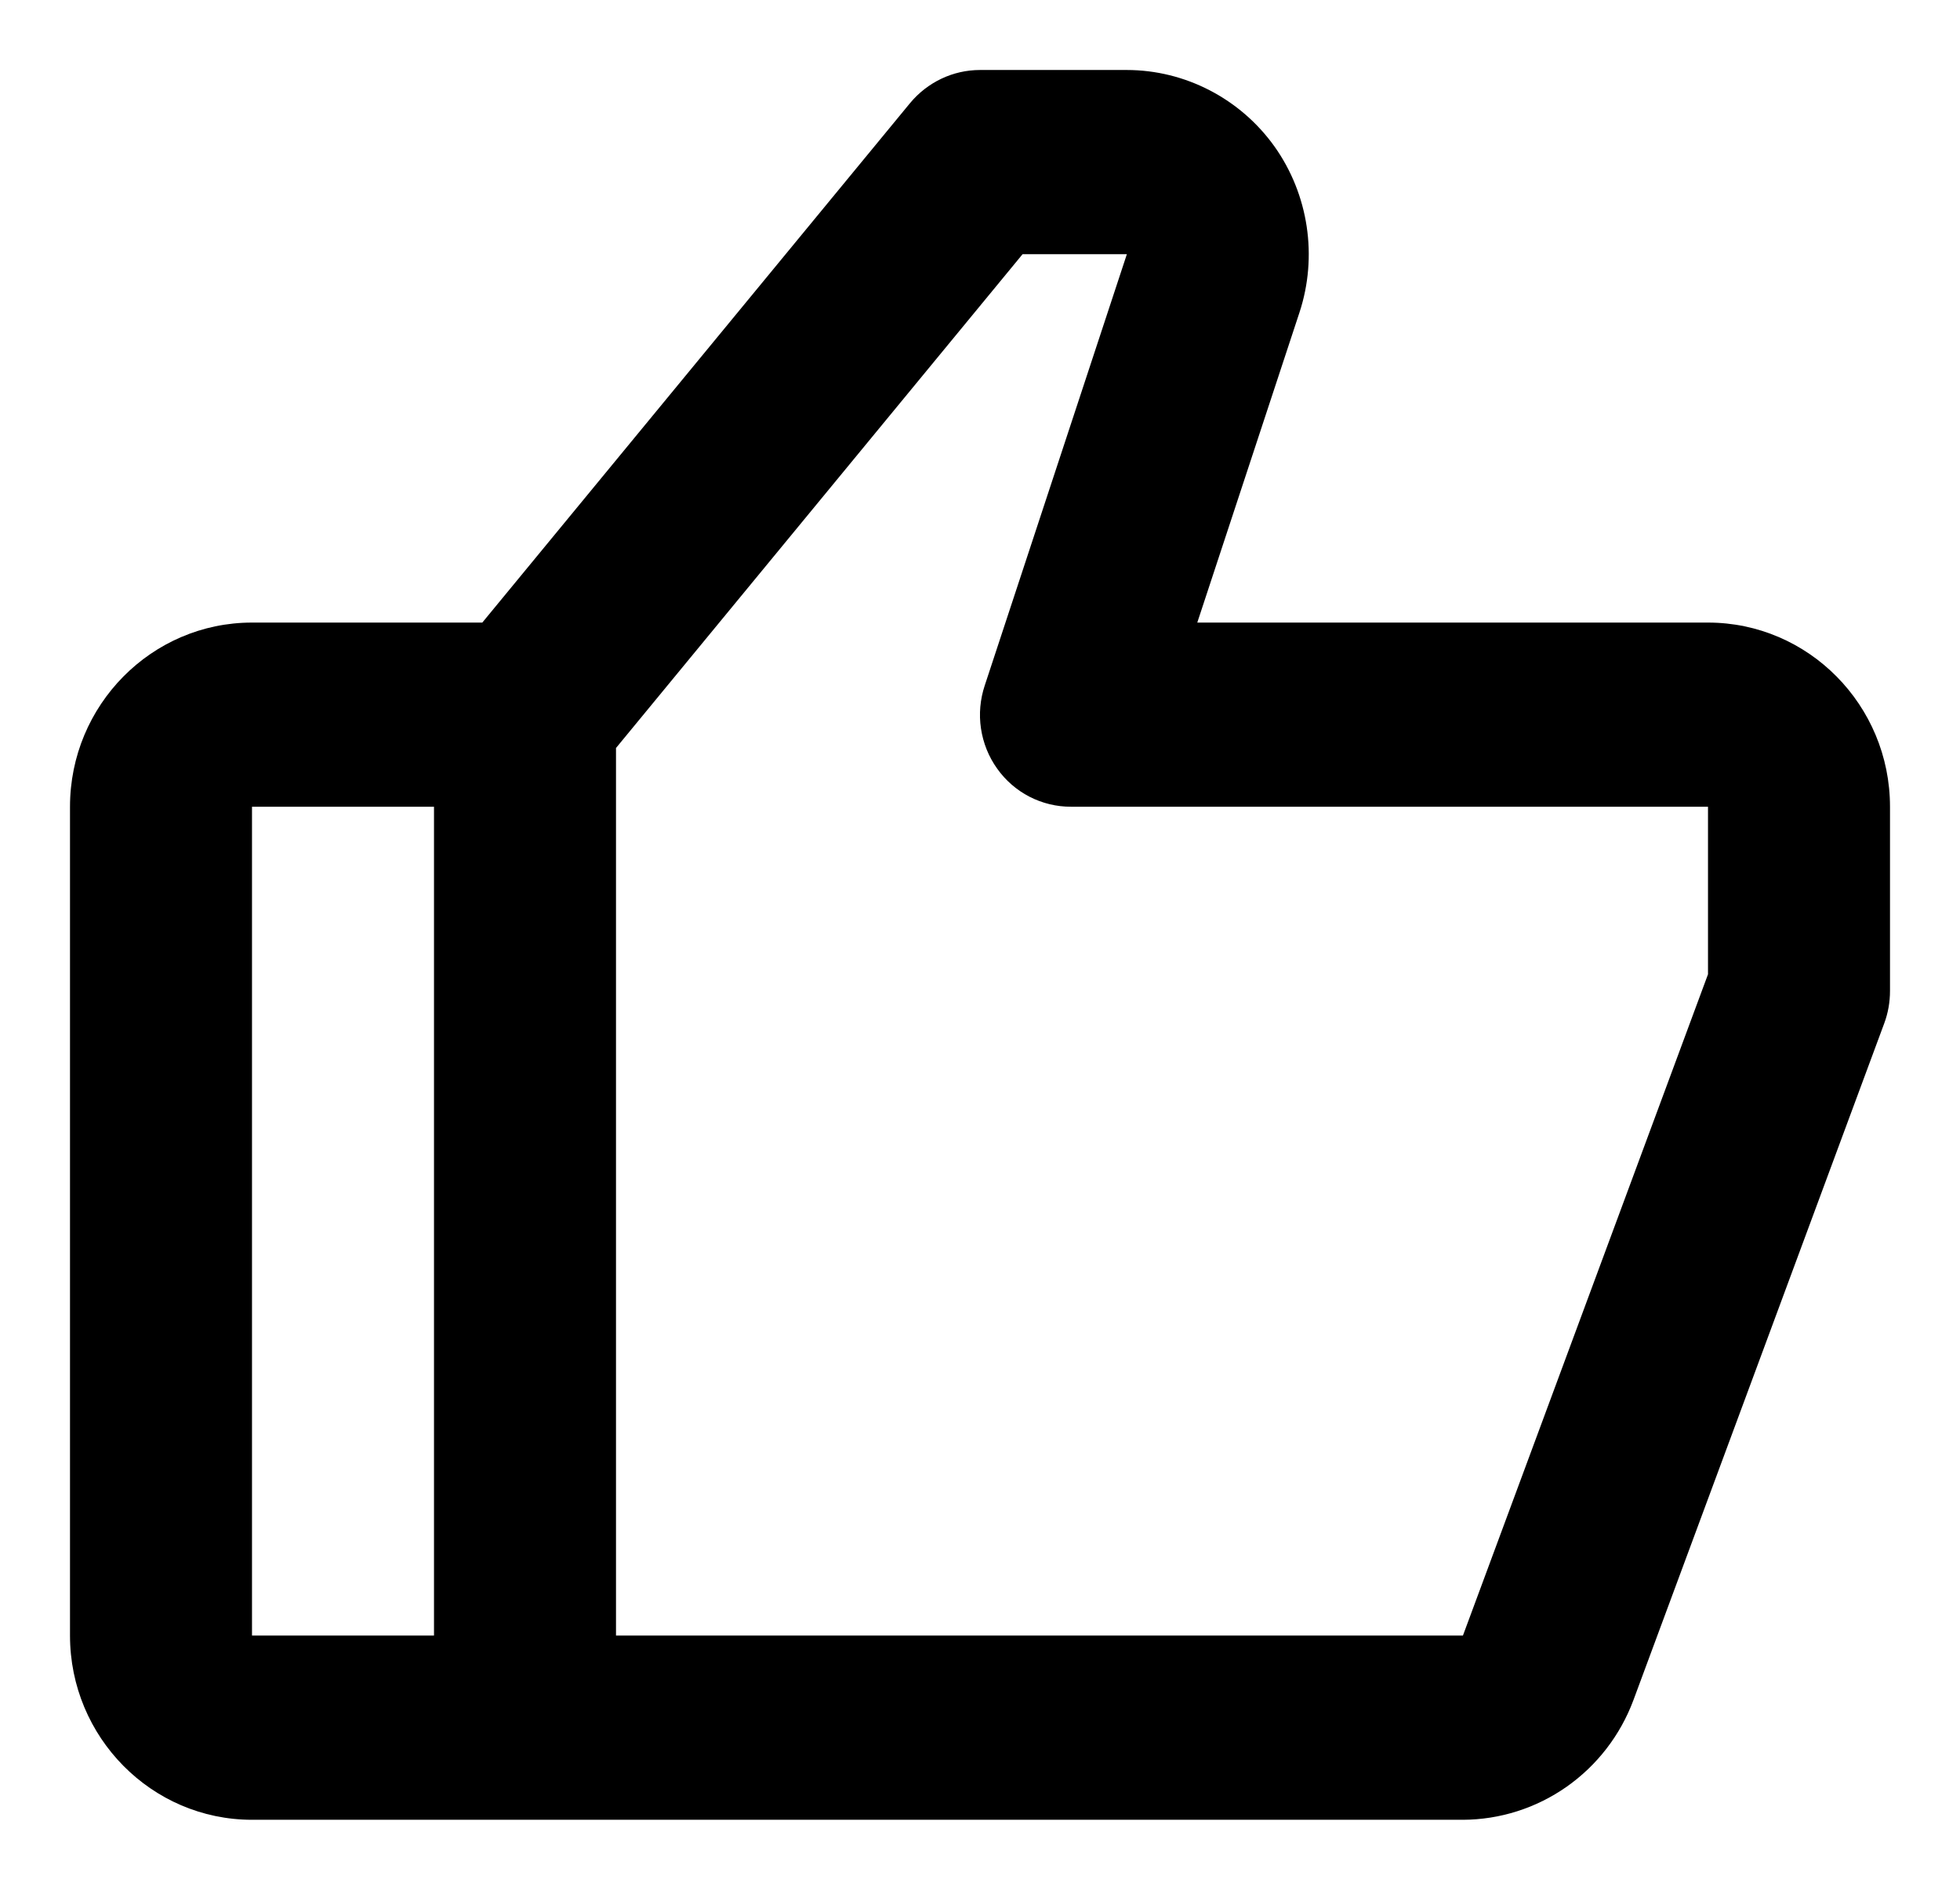
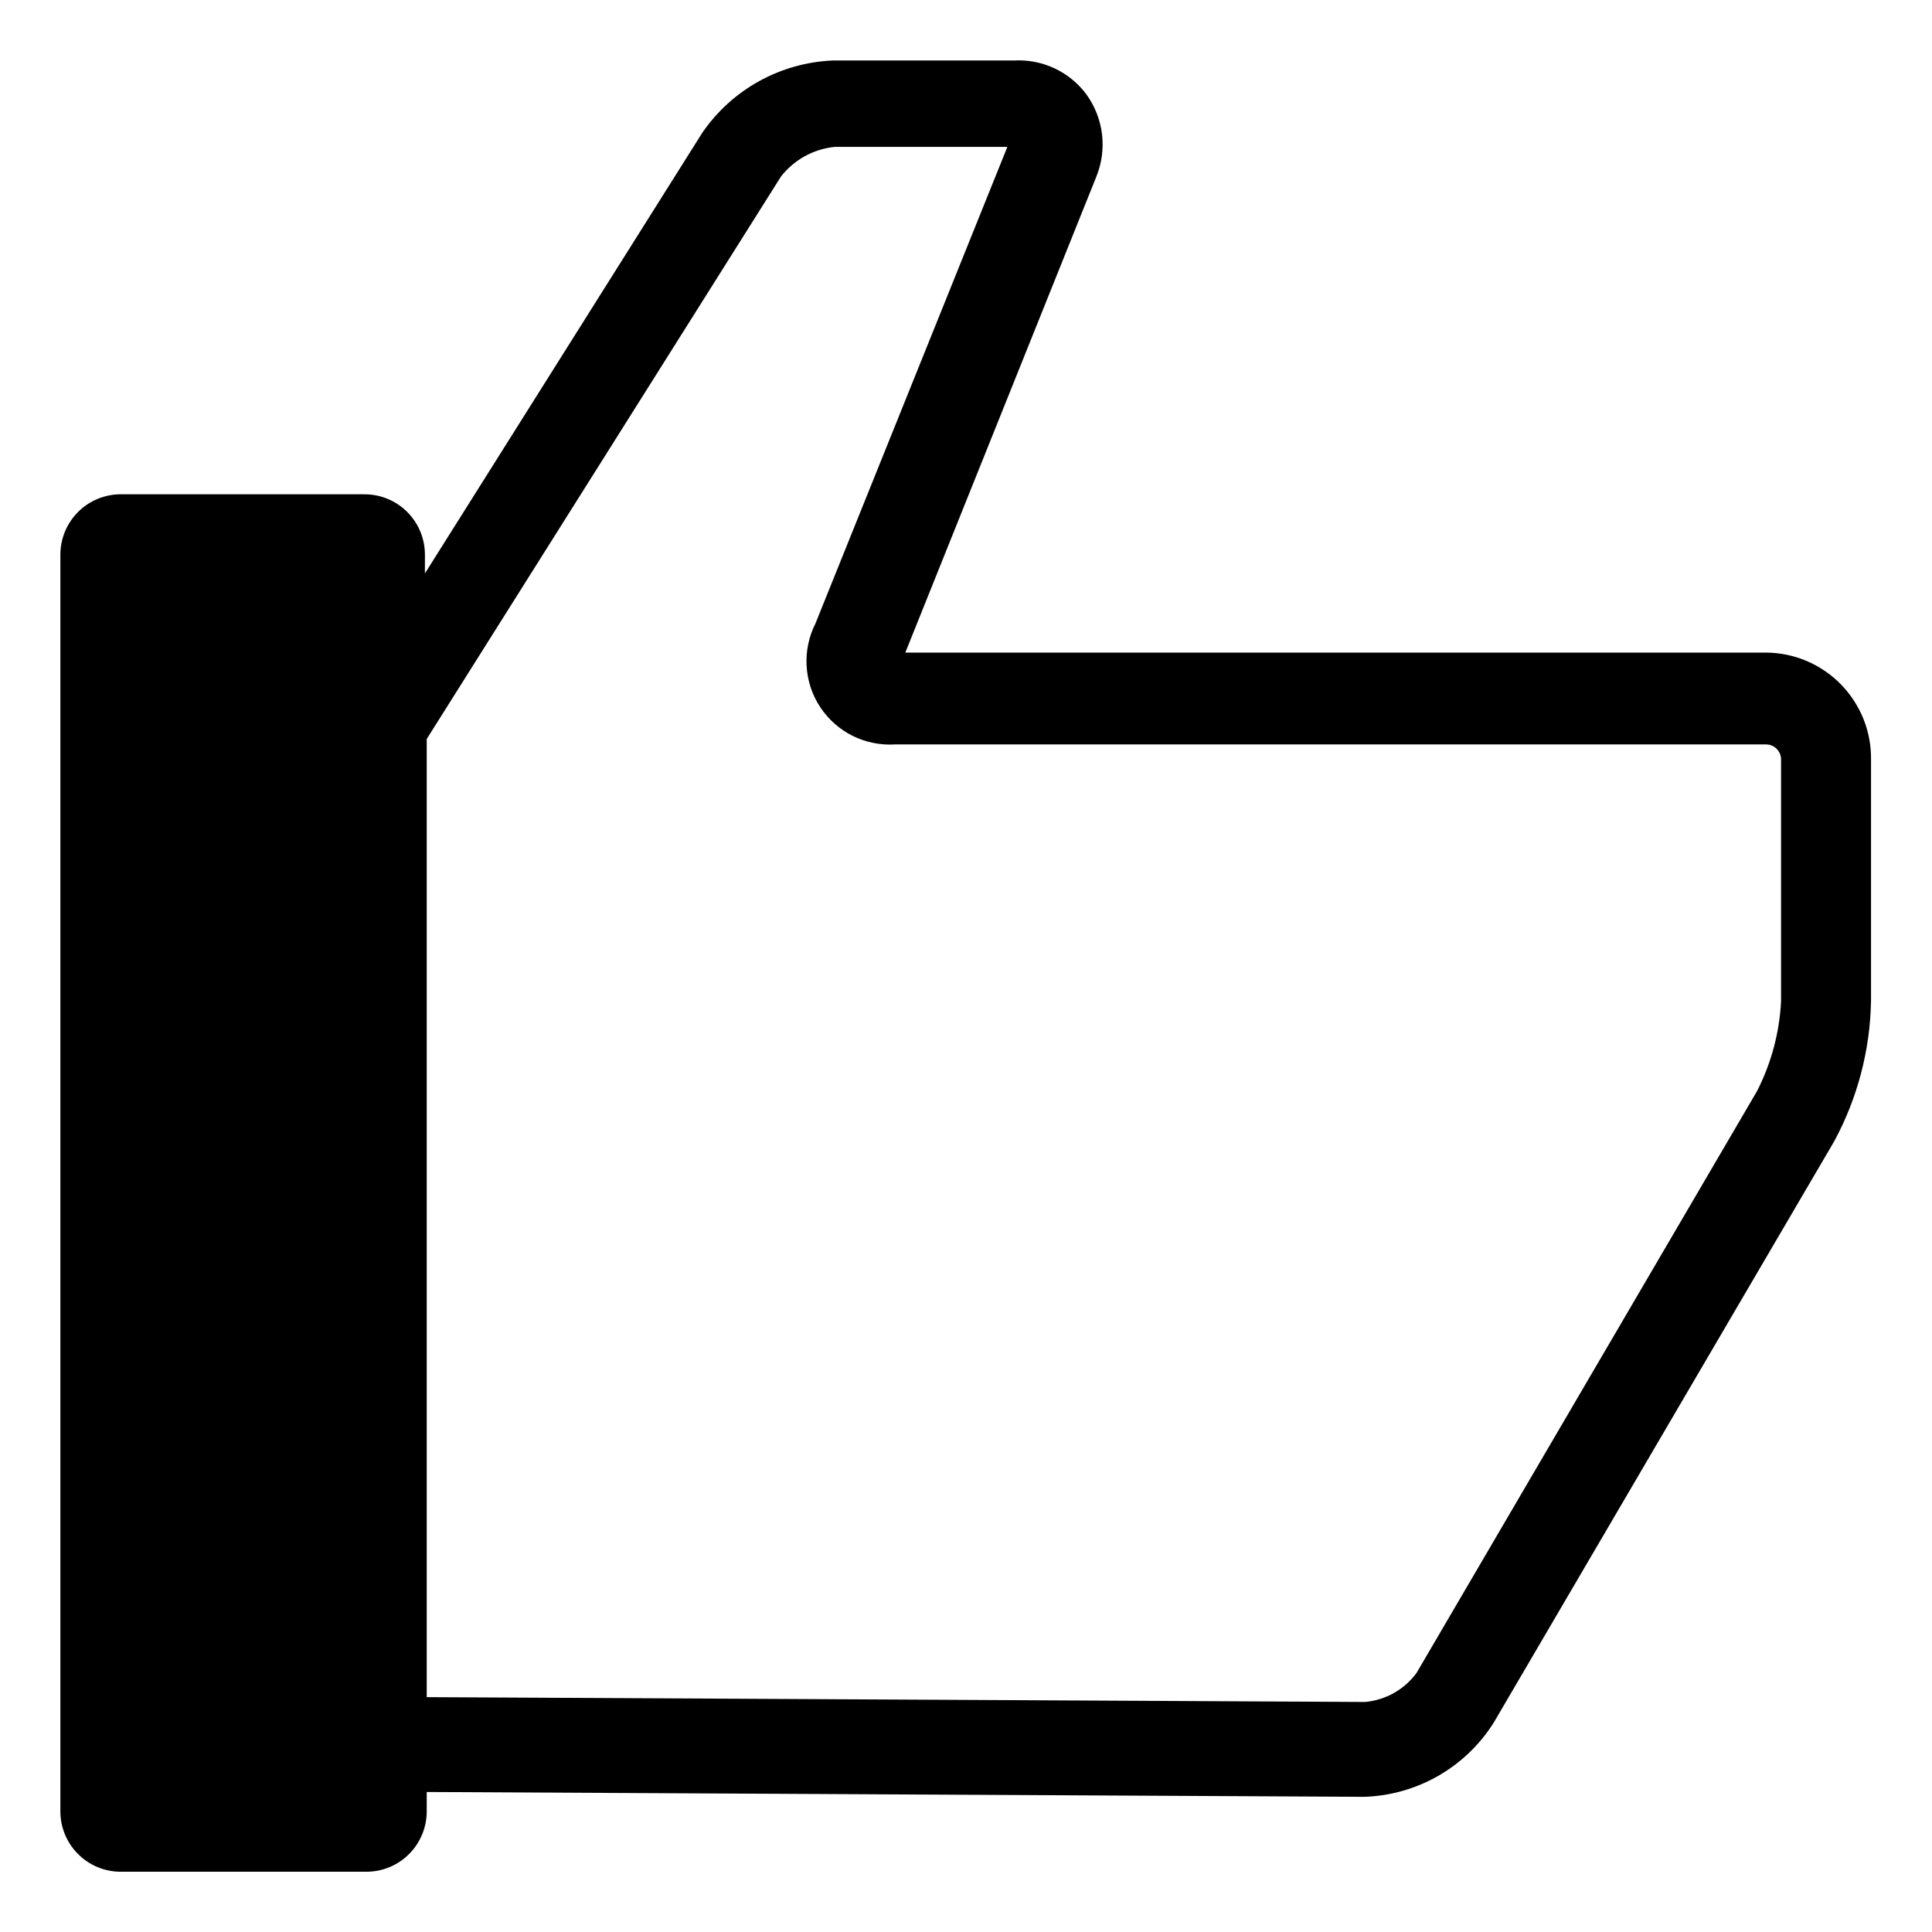
- <svg xmlns="http://www.w3.org/2000/svg" width="28" height="27" viewBox="0 0 28 27">
-   <path d="M24.4 8.895H17.104L18.564 4.464C18.827 3.664 18.694 2.778 18.207 2.093C17.719 1.409 16.929 1 16.096 1H14C13.614 1 13.249 1.174 13 1.474L6.89 8.895H3.6C2.166 8.895 1 10.075 1 11.526V23.368C1 24.82 2.166 26 3.6 26H20.899C21.428 25.998 21.944 25.834 22.379 25.529C22.814 25.224 23.147 24.793 23.334 24.292L26.918 14.62C26.973 14.472 27 14.316 27 14.158V11.526C27 10.075 25.834 8.895 24.4 8.895ZM3.6 11.526H6.2V23.368H3.6V11.526ZM24.4 13.92L20.899 23.368H8.8V10.687L14.608 3.632H16.098L14.068 9.793C14.002 9.991 13.983 10.202 14.014 10.409C14.045 10.615 14.123 10.811 14.244 10.98C14.364 11.15 14.523 11.288 14.707 11.383C14.89 11.477 15.094 11.527 15.3 11.526H24.4V13.92Z" />
+ <svg xmlns="http://www.w3.org/2000/svg" width="32" height="32" viewBox="0 0 32 32" fill="none">
+   <path d="M29.251 10.809H14.995L18.164 2.913C18.251 2.692 18.281 2.452 18.252 2.216C18.222 1.98 18.133 1.756 17.994 1.563C17.856 1.377 17.674 1.229 17.465 1.131C17.256 1.034 17.025 0.989 16.795 1.002H13.796C13.368 1.02 12.951 1.136 12.576 1.343C12.201 1.549 11.88 1.841 11.636 2.193L7.038 9.498V9.188C7.038 8.922 6.933 8.668 6.745 8.48C6.558 8.292 6.303 8.187 6.038 8.187H2C1.735 8.187 1.48 8.292 1.293 8.48C1.105 8.668 1 8.922 1 9.188L1 30.002C1 30.267 1.105 30.521 1.293 30.709C1.48 30.897 1.735 31.002 2 31.002H6.068C6.333 31.002 6.588 30.897 6.775 30.709C6.963 30.521 7.068 30.267 7.068 30.002V29.681L22.603 29.761C23.033 29.746 23.452 29.626 23.825 29.412C24.198 29.197 24.513 28.895 24.742 28.53L30.38 18.904C30.766 18.19 30.975 17.394 30.99 16.583V12.58C30.993 12.349 30.95 12.12 30.864 11.906C30.777 11.692 30.65 11.497 30.488 11.332C30.327 11.168 30.134 11.037 29.922 10.947C29.709 10.857 29.481 10.81 29.251 10.809ZM29.5 16.583C29.474 17.102 29.338 17.611 29.101 18.074L23.462 27.71C23.362 27.845 23.235 27.958 23.089 28.041C22.942 28.123 22.78 28.174 22.613 28.19L7.068 28.11V12.24L12.936 2.923C13.043 2.786 13.178 2.671 13.331 2.587C13.484 2.503 13.652 2.45 13.826 2.433H16.685L13.506 10.328C13.396 10.546 13.346 10.788 13.36 11.031C13.374 11.274 13.451 11.509 13.585 11.712C13.72 11.915 13.905 12.08 14.122 12.188C14.34 12.296 14.583 12.345 14.825 12.33H29.251C29.317 12.33 29.38 12.356 29.427 12.403C29.474 12.45 29.5 12.514 29.5 12.58V16.583Z" fill="#000000" />
</svg>
